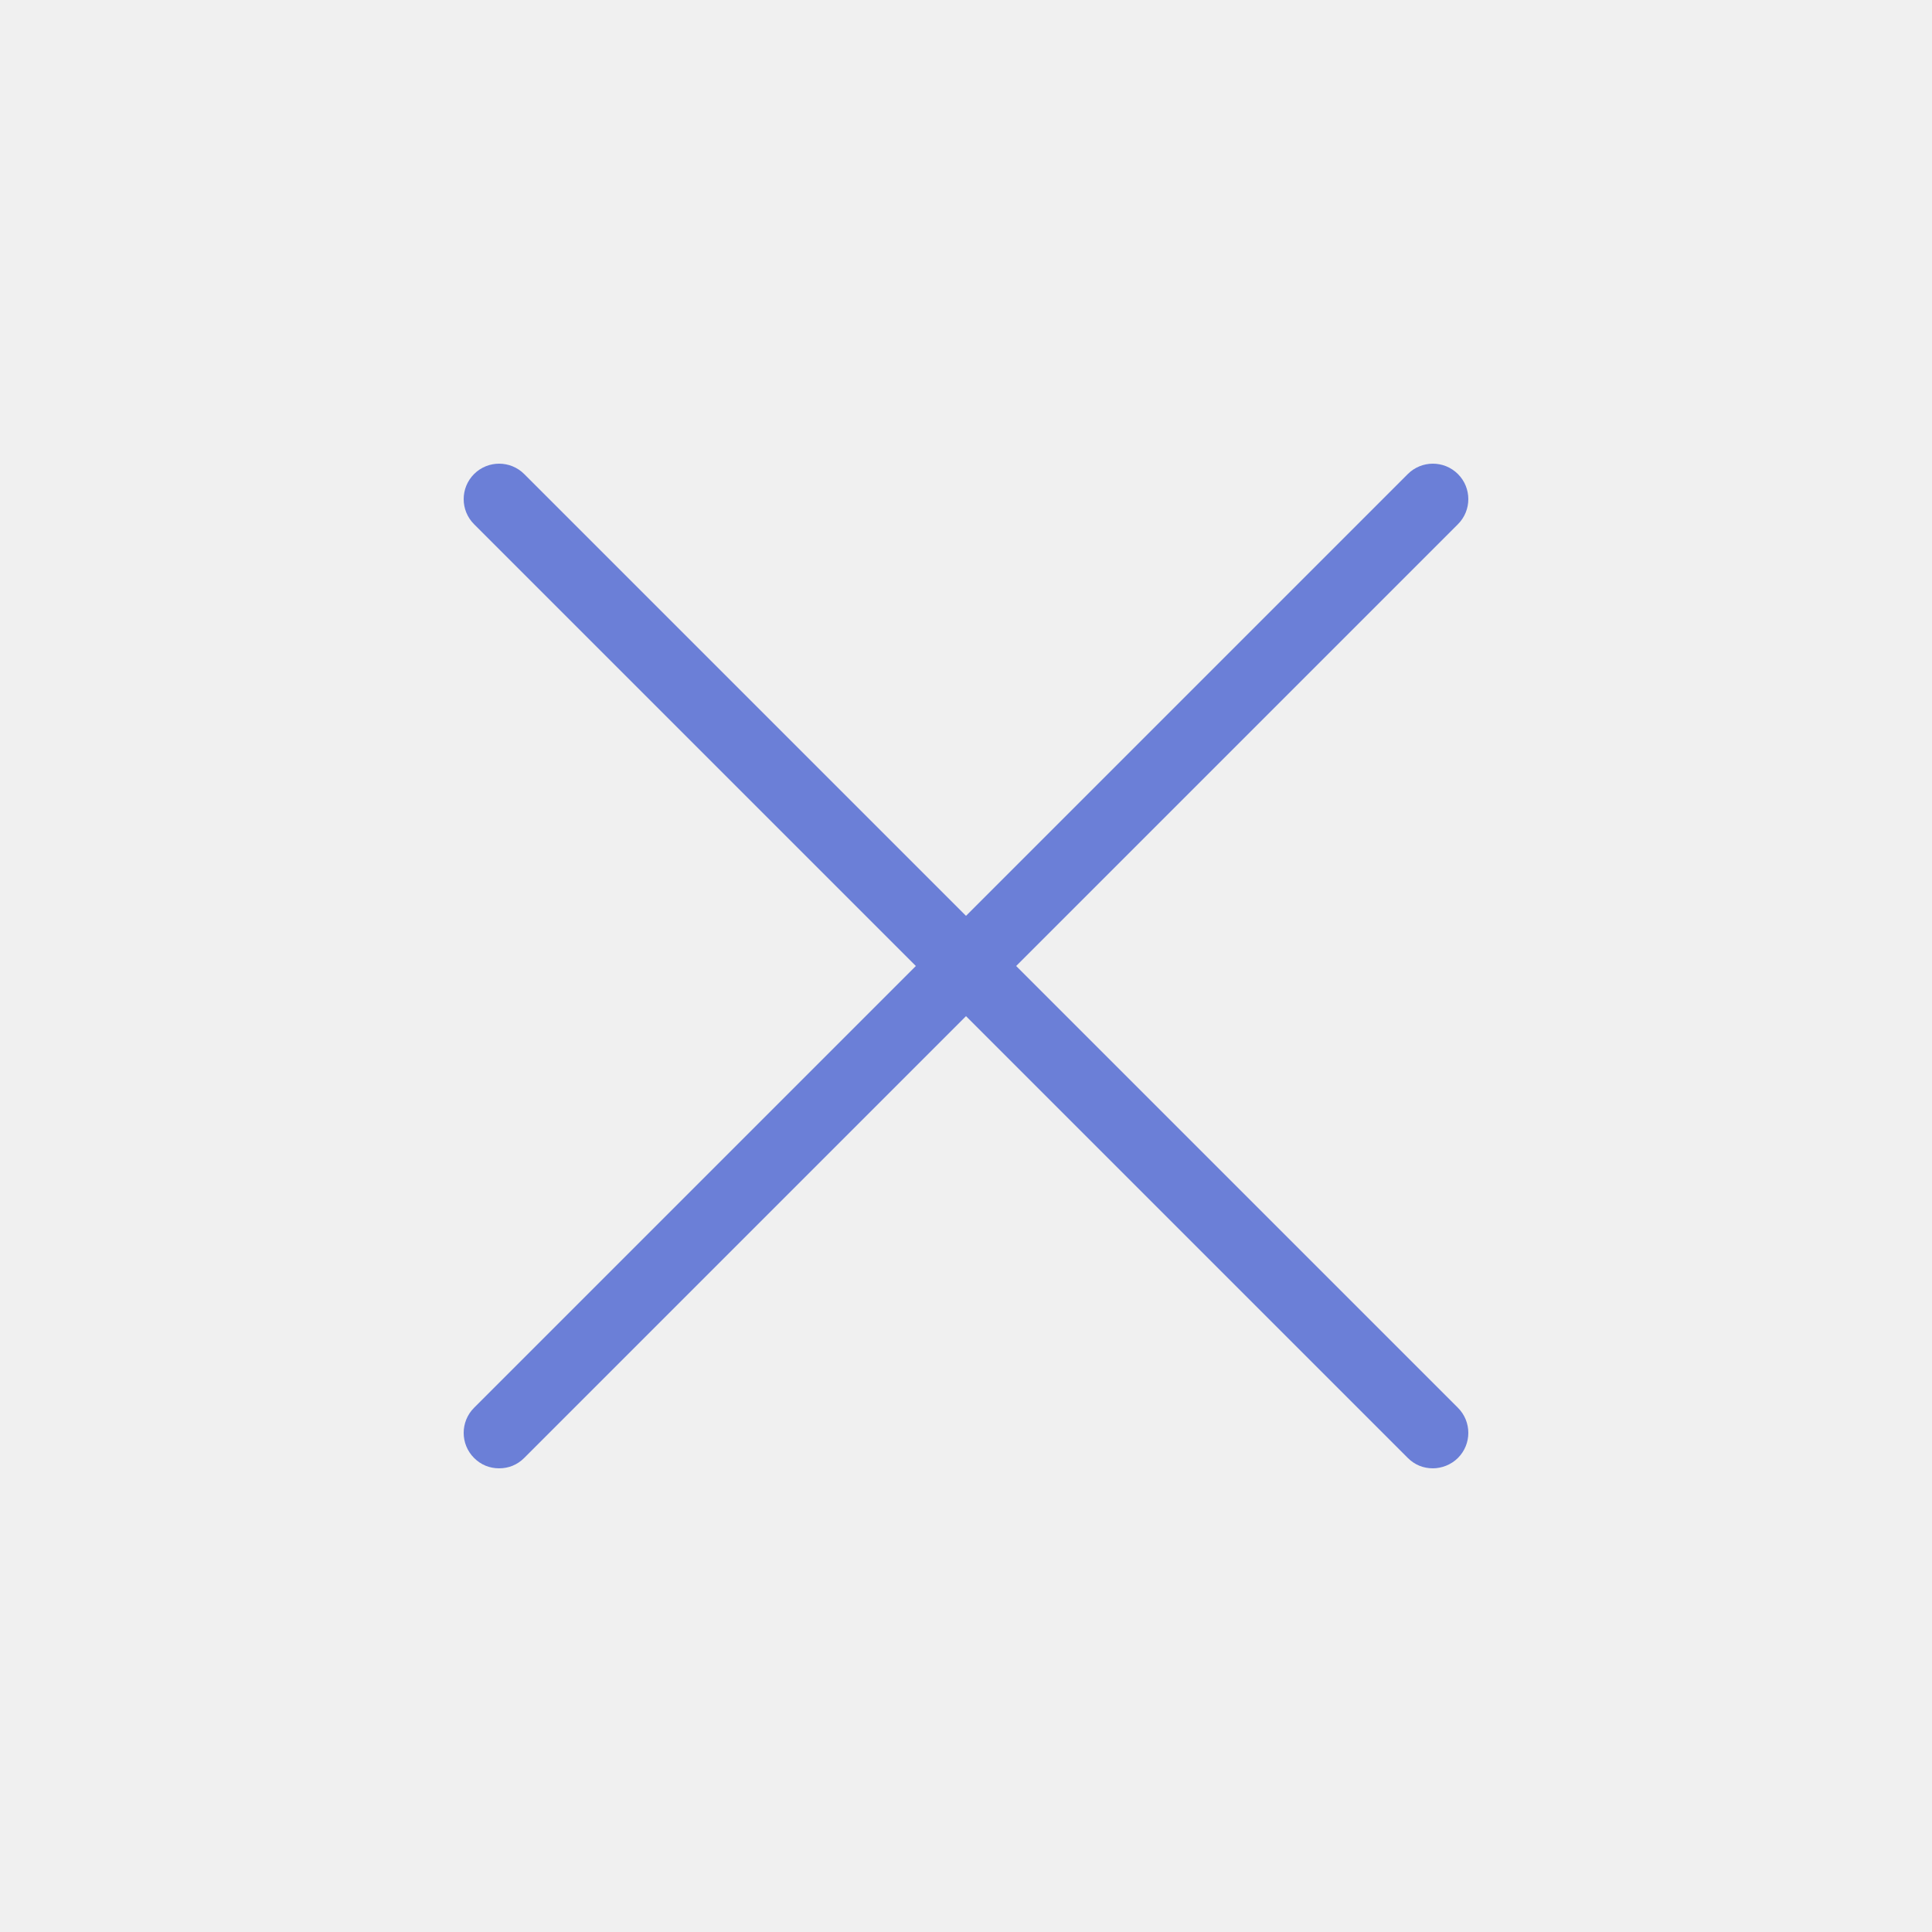
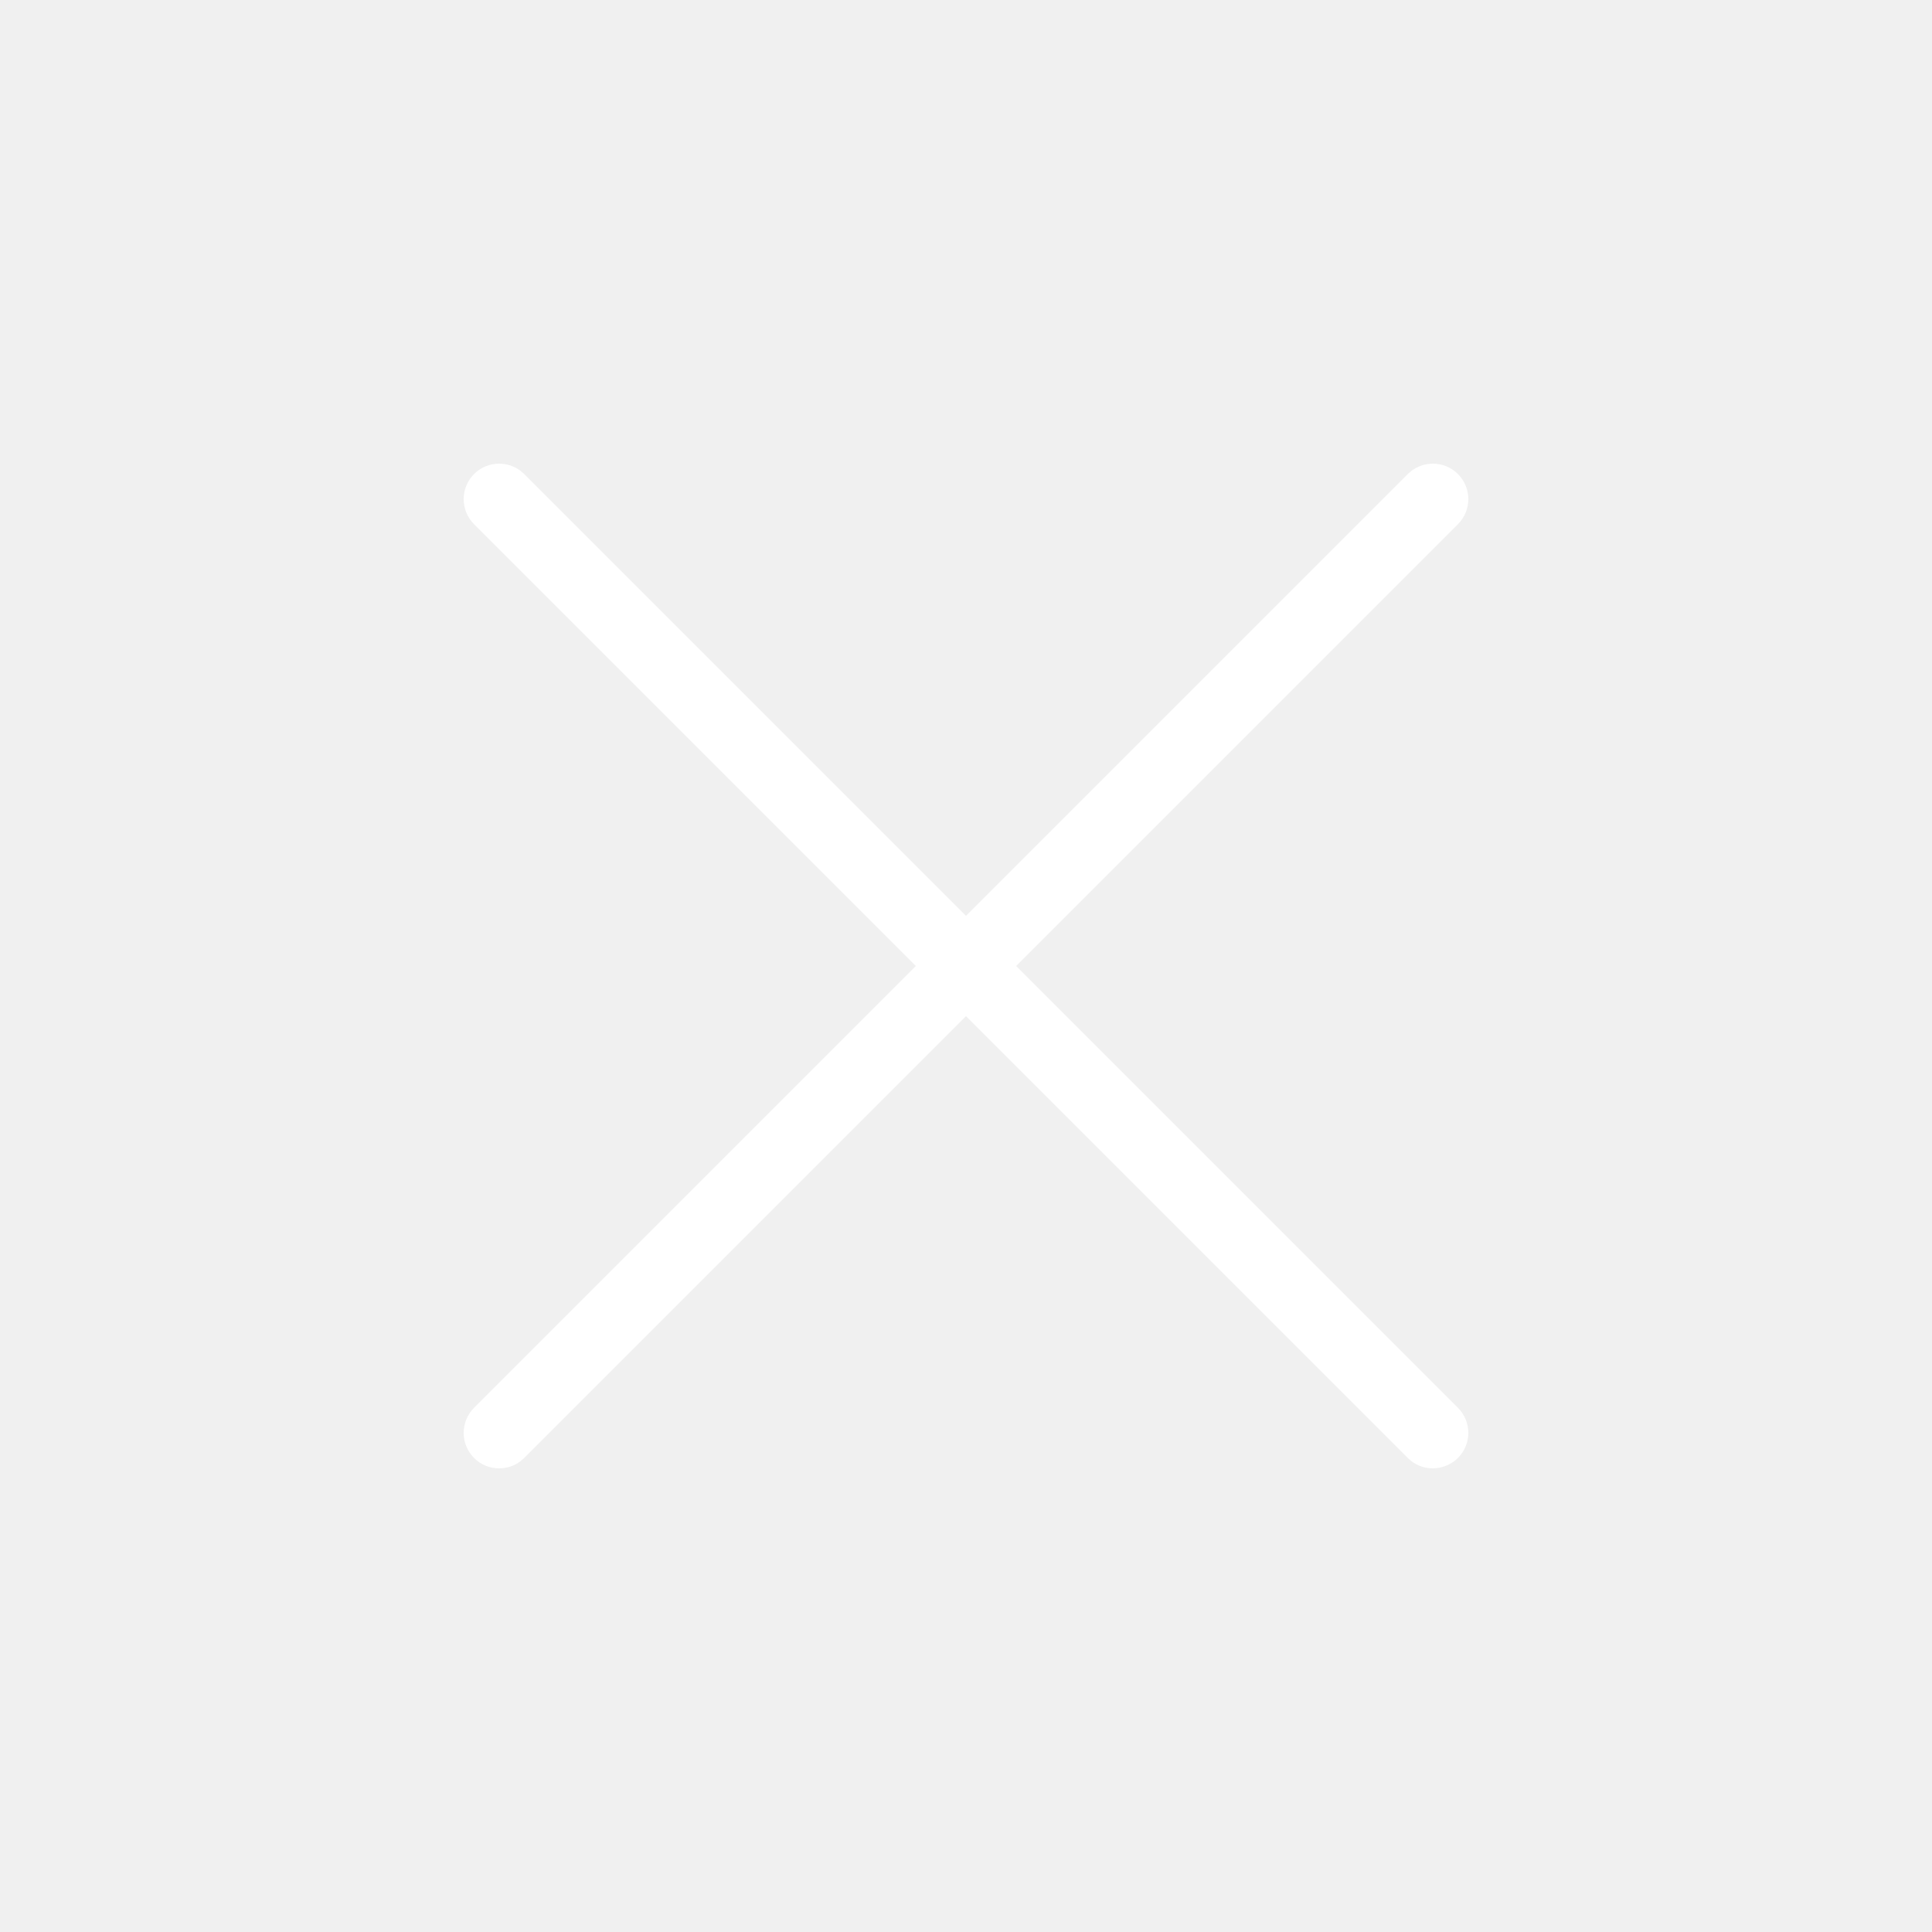
<svg xmlns="http://www.w3.org/2000/svg" width="100px" height="100px" viewBox="0 0 100 100" version="1.1">
-   <path fill="#6B7FD7" d="M24.537,75.463 C24.895,75.821 25.343,76 25.835,76 C26.327,76 26.775,75.821 27.133,75.463 L50,52.596 L72.867,75.463 C73.225,75.821 73.673,76 74.165,76 C74.613,76 75.105,75.821 75.463,75.463 C76.179,74.747 76.179,73.583 75.463,72.867 L52.596,50 L75.463,27.133 C76.179,26.417 76.179,25.253 75.463,24.537 C74.747,23.821 73.583,23.821 72.867,24.537 L50,47.404 L27.133,24.537 C26.417,23.821 25.253,23.821 24.537,24.537 C23.821,25.253 23.821,26.417 24.537,27.133 L47.404,50 L24.537,72.867 C23.821,73.583 23.821,74.747 24.537,75.463 L24.537,75.463 Z" />
+   <path fill="#FFFFFF" d="M24.537,75.463 C24.895,75.821 25.343,76 25.835,76 C26.327,76 26.775,75.821 27.133,75.463 L50,52.596 L72.867,75.463 C73.225,75.821 73.673,76 74.165,76 C74.613,76 75.105,75.821 75.463,75.463 C76.179,74.747 76.179,73.583 75.463,72.867 L52.596,50 L75.463,27.133 C76.179,26.417 76.179,25.253 75.463,24.537 C74.747,23.821 73.583,23.821 72.867,24.537 L50,47.404 L27.133,24.537 C26.417,23.821 25.253,23.821 24.537,24.537 C23.821,25.253 23.821,26.417 24.537,27.133 L47.404,50 L24.537,72.867 C23.821,73.583 23.821,74.747 24.537,75.463 L24.537,75.463 Z" />
</svg>
